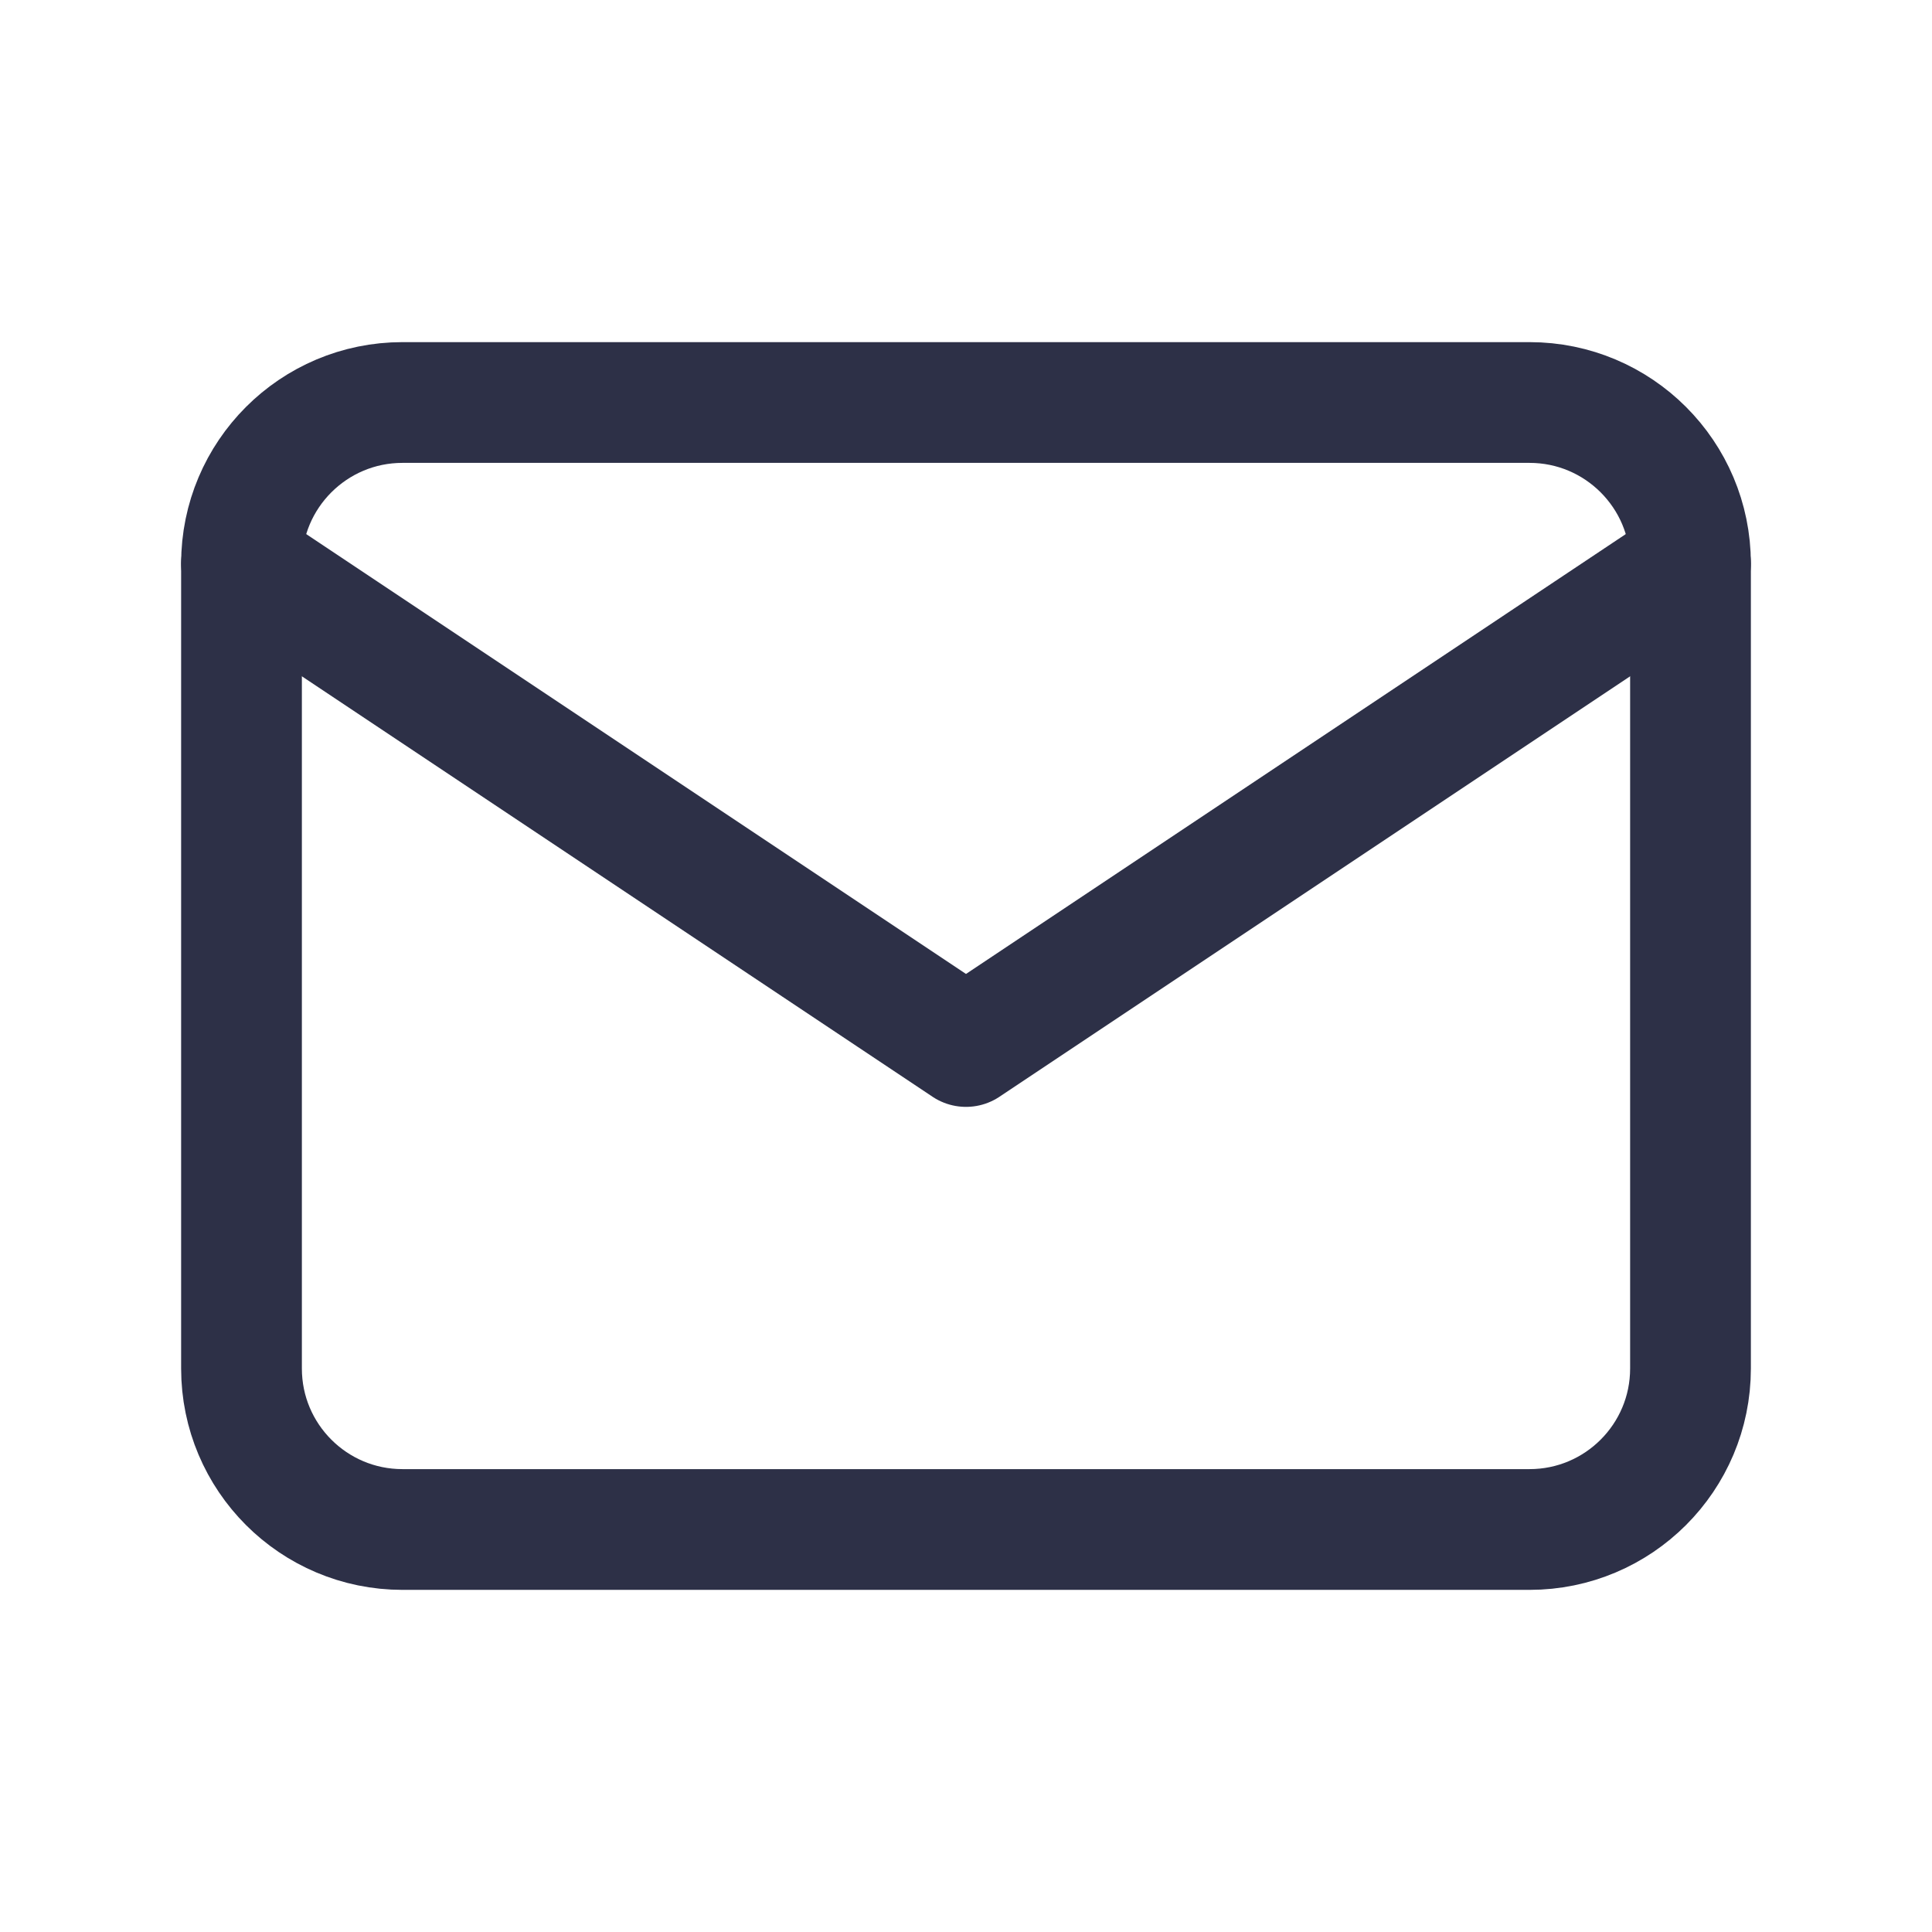
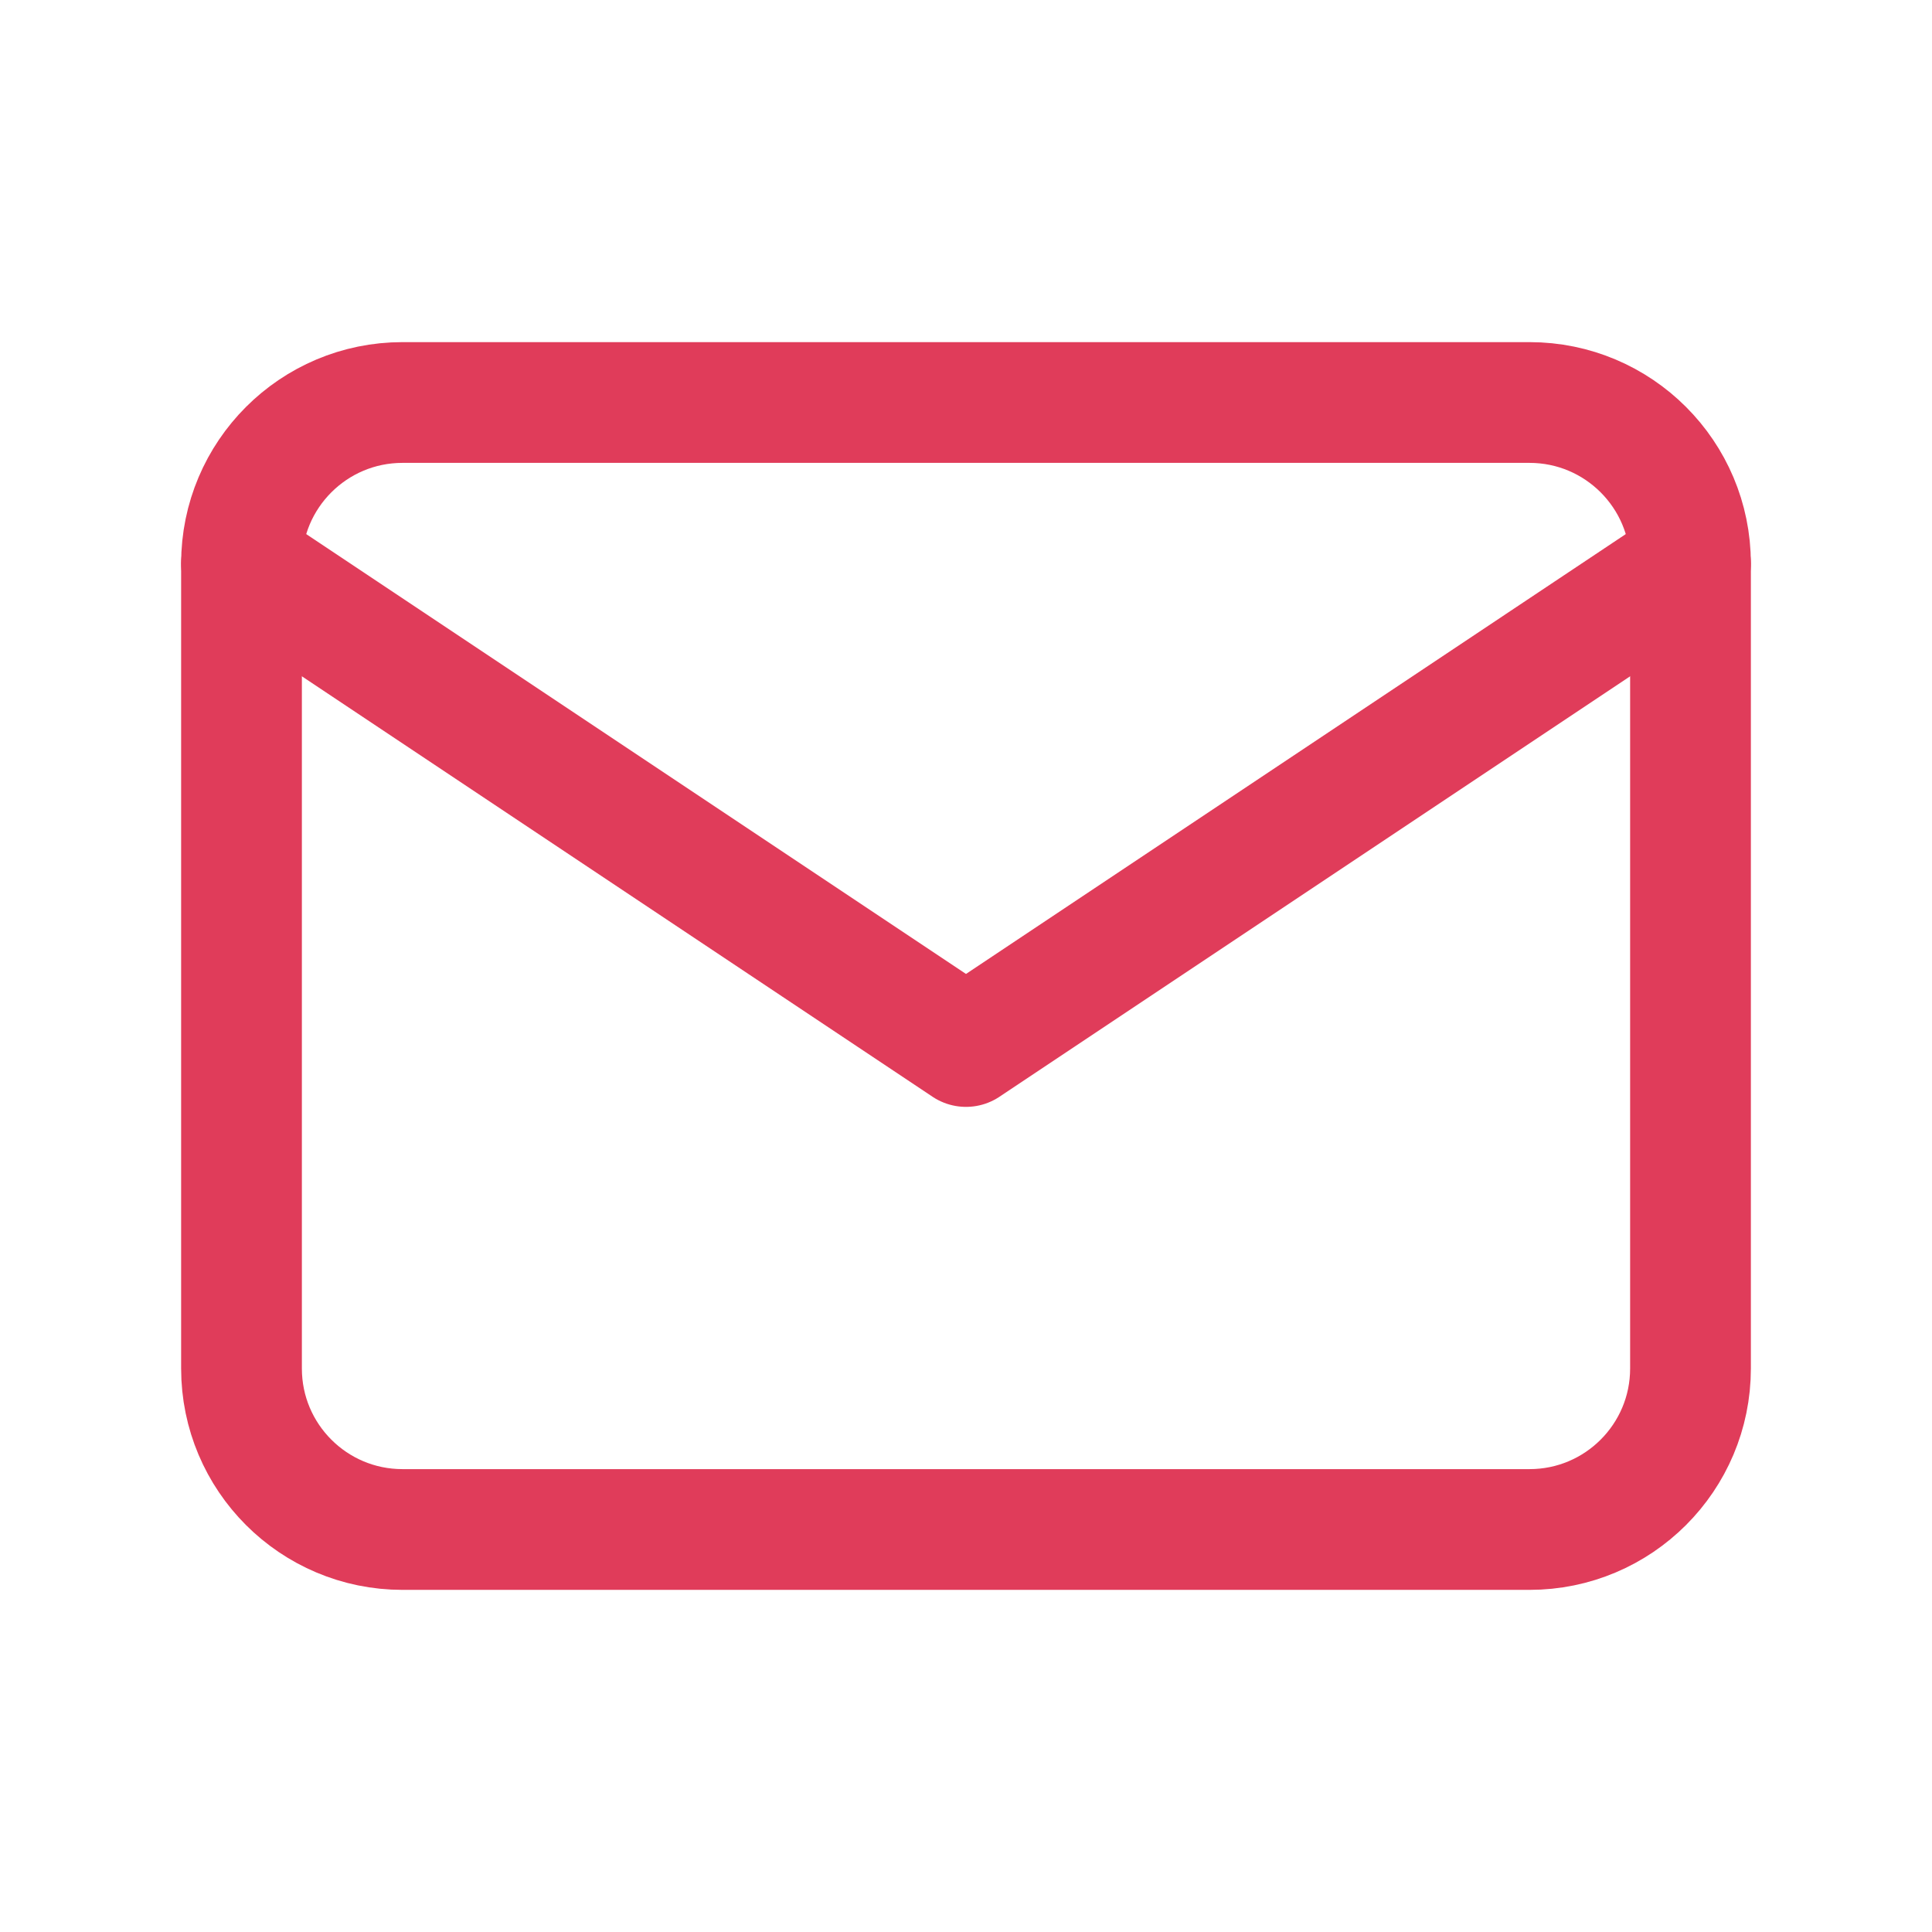
- <svg xmlns="http://www.w3.org/2000/svg" class="icon icon-tabler icon-tabler-mail" width="32" height="32" viewBox="0 0 24 24" stroke-width="1.5" stroke="#2d3047" fill="none" stroke-linecap="round" stroke-linejoin="round">
+ <svg xmlns="http://www.w3.org/2000/svg" class="icon icon-tabler icon-tabler-mail" width="32" height="32" viewBox="0 0 24 24" stroke-width="1.5" stroke="#e03c5a" fill="none" stroke-linecap="round" stroke-linejoin="round">
  <path stroke="none" d="M0 0h24v24H0z" fill="none" />
  <rect x="3" y="5" width="18" height="14" rx="2" />
  <polyline points="3 7 12 13 21 7" />
</svg>
